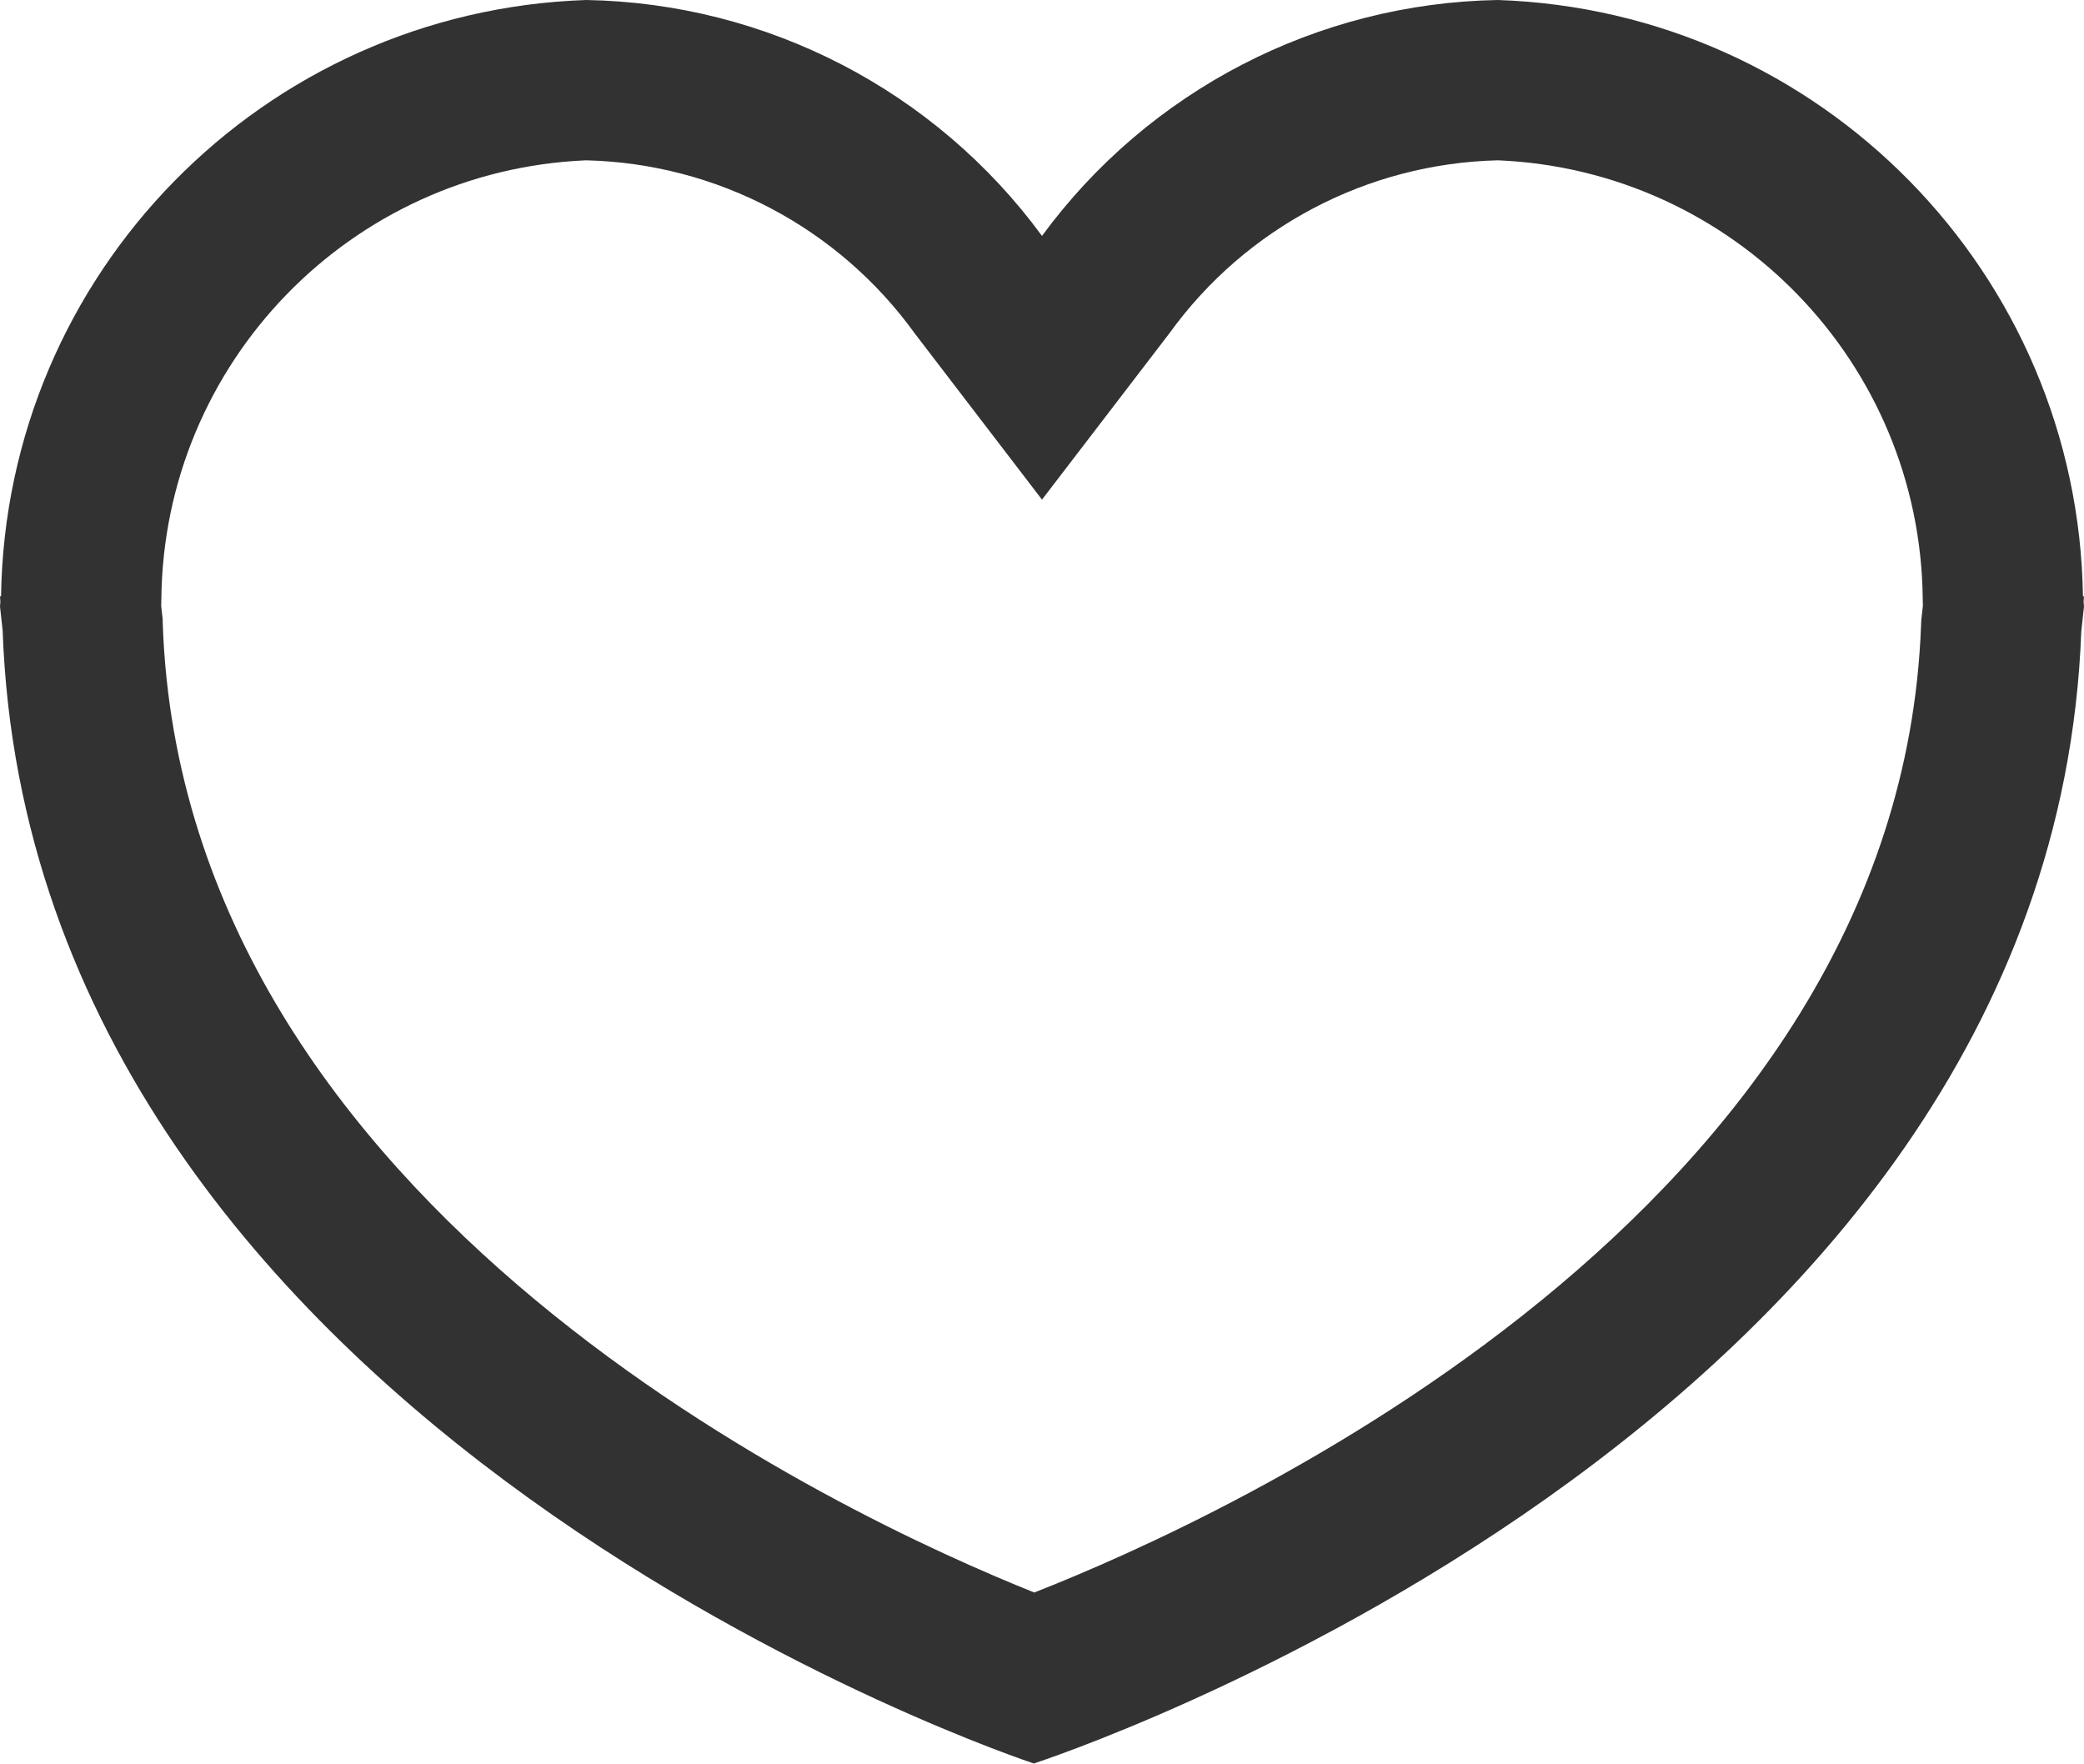
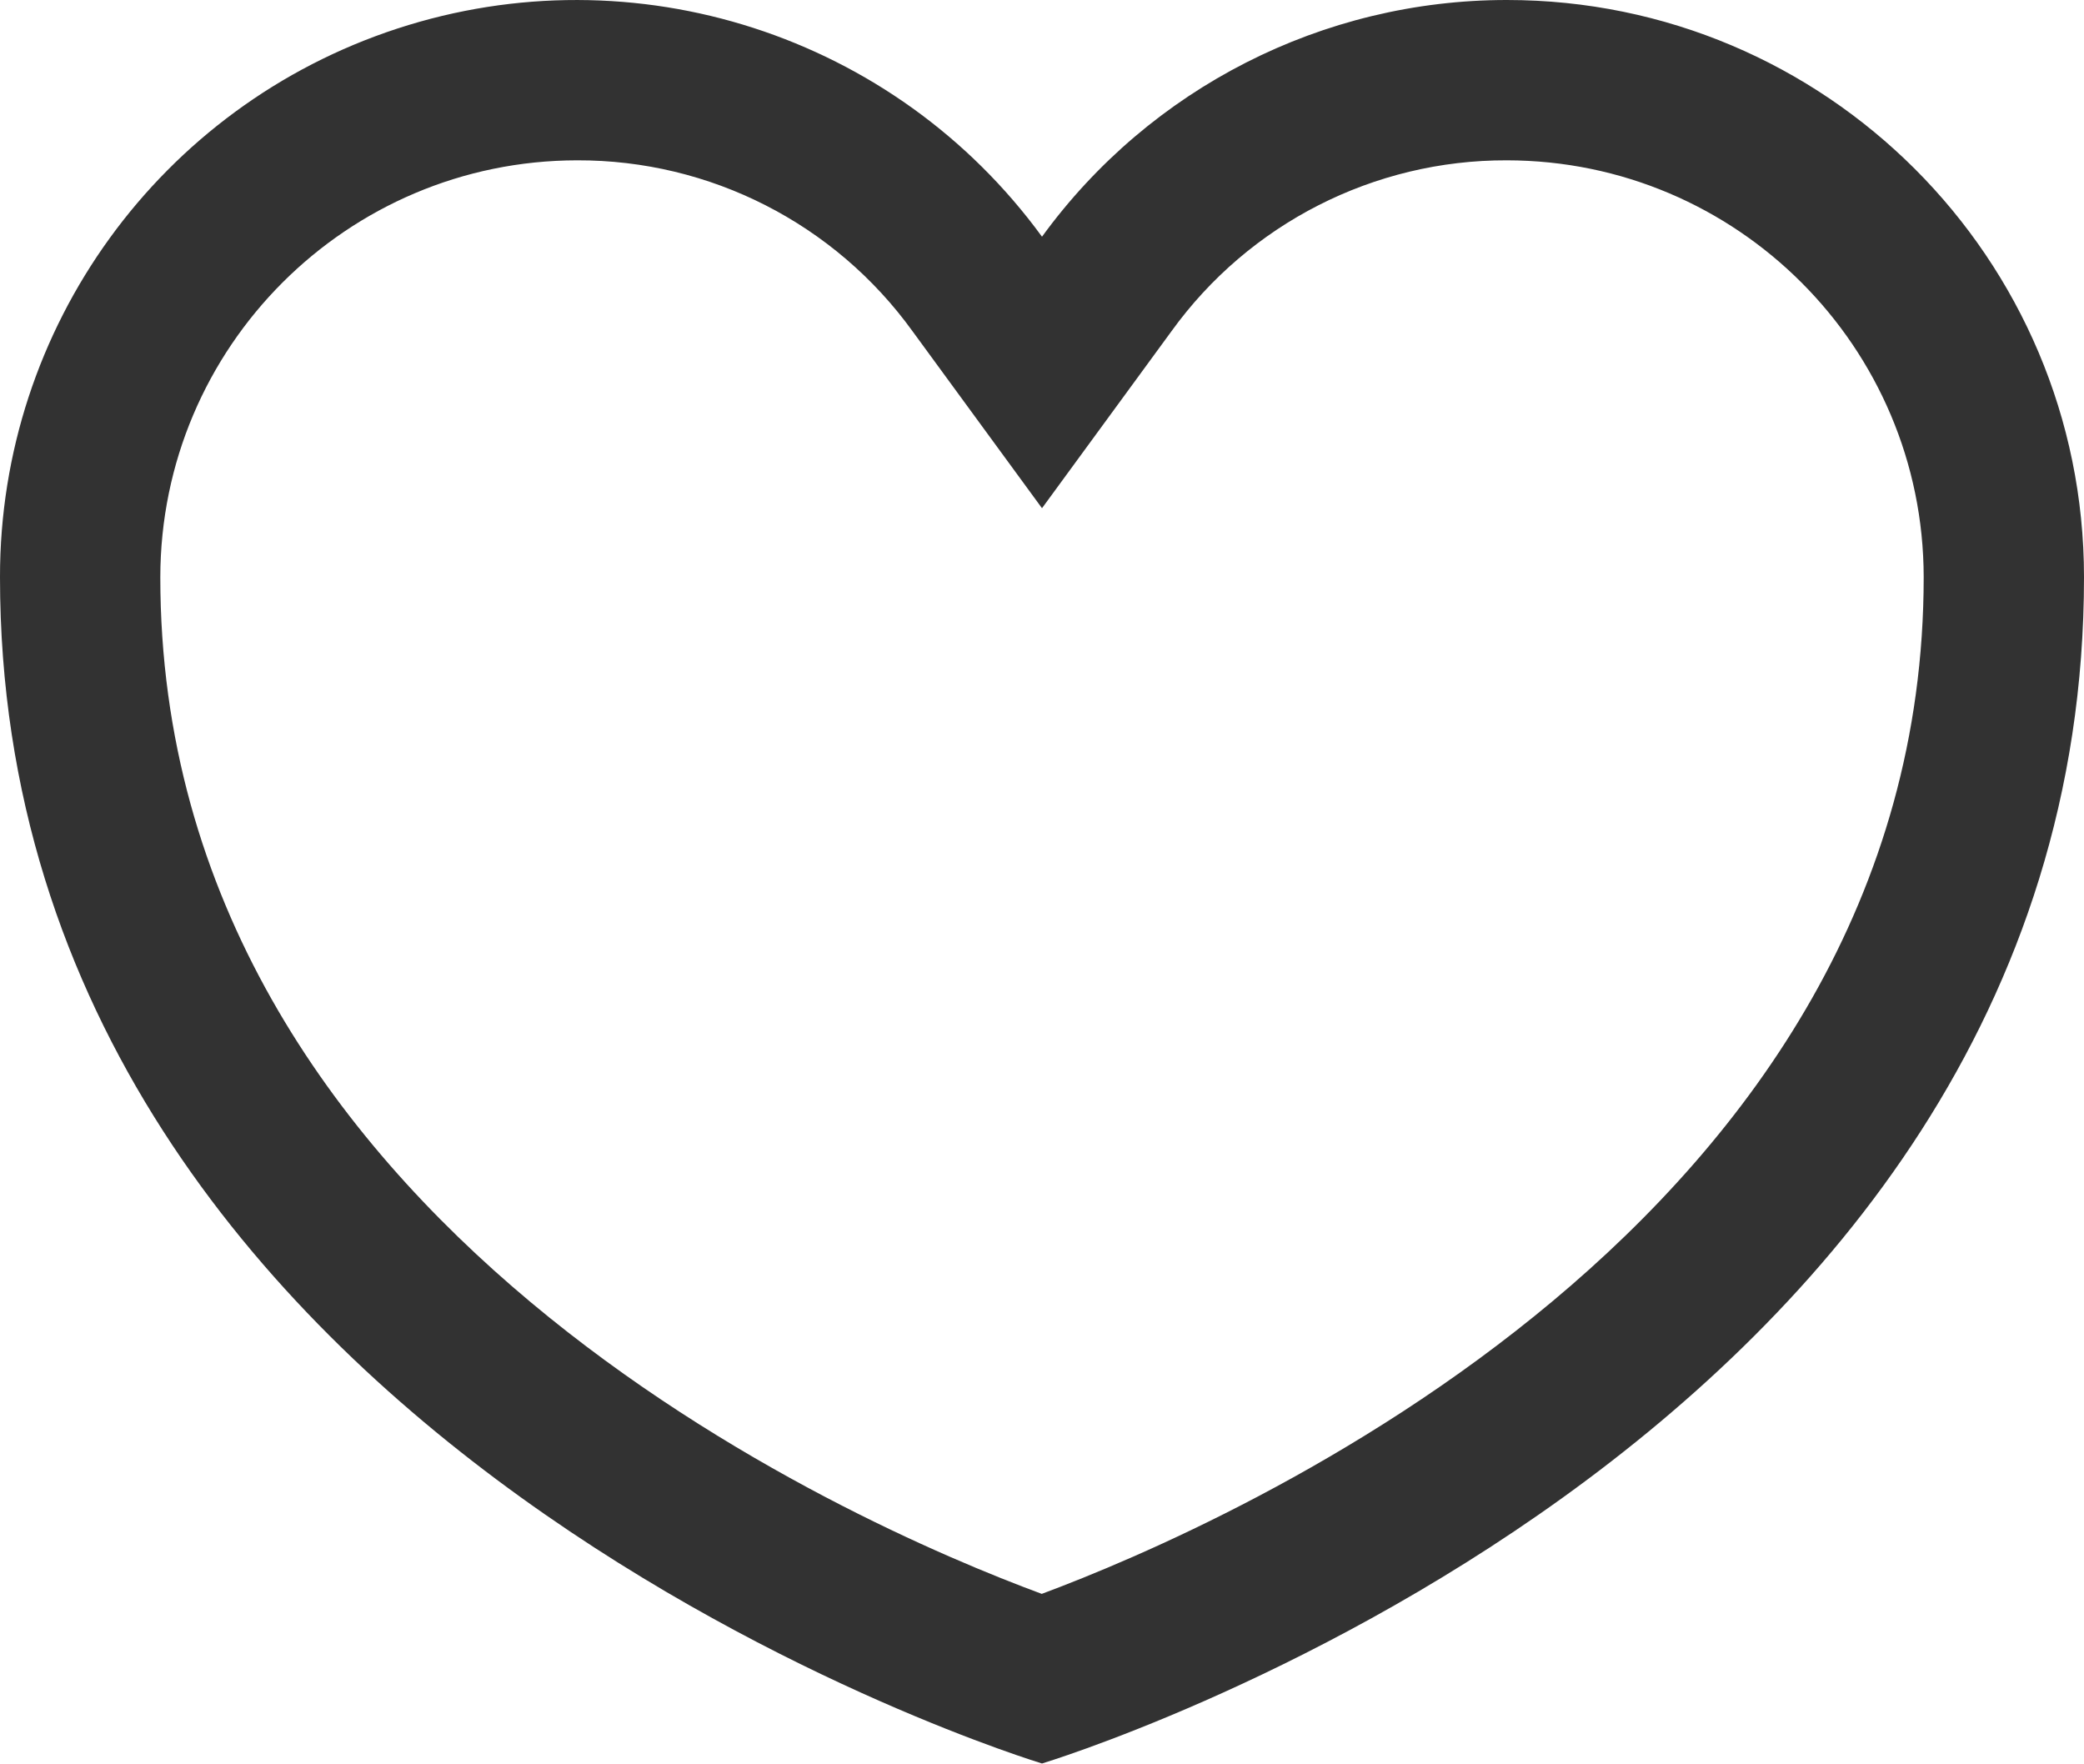
<svg xmlns="http://www.w3.org/2000/svg" viewBox="0 0 26 22">
-   <path d="M18.688,2a5.532,5.532,0,0,1,5.3,5.474l.002.082-.012.109-.008.07-.003.07C23.692,15.116,15.284,18.932,12.904,19.867,10.547,18.925,2.292,15.107,2.031,7.793L2.029,7.721l-.008-.072-.01-.089L2.013,7.474A5.532,5.532,0,0,1,7.312,2a5.207,5.207,0,0,1,4.1,2.159L13,6.233l1.588-2.073A5.207,5.207,0,0,1,18.688,2m0-2A7.208,7.208,0,0,0,13,2.943,7.208,7.208,0,0,0,7.312,0,7.556,7.556,0,0,0,.013,7.44H0l.005.071L0,7.565l.033.3C.39,17.89,12.898,22,12.898,22S25.589,17.895,25.966,7.88L26,7.565l-.005-.055L26,7.44h-.013A7.556,7.556,0,0,0,18.688,0Z" fill="#323232" />
+   <path d="M18.8,2A5.206,5.206,0,0,1,24,7.2c0,8.036-8.666,11.813-11.003,12.684C10.651,19.017,2,15.271,2,7.2A5.206,5.206,0,0,1,7.2,2a5.141,5.141,0,0,1,4.186,2.134L13,6.34l1.614-2.206A5.141,5.141,0,0,1,18.8,2m0-2A7.171,7.171,0,0,0,13,2.953,7.191,7.191,0,0,0,0,7.2C0,18.083,13,22,13,22S26,18.083,26,7.2A7.2,7.2,0,0,0,18.8,0Z" fill="#323232" />
</svg>
